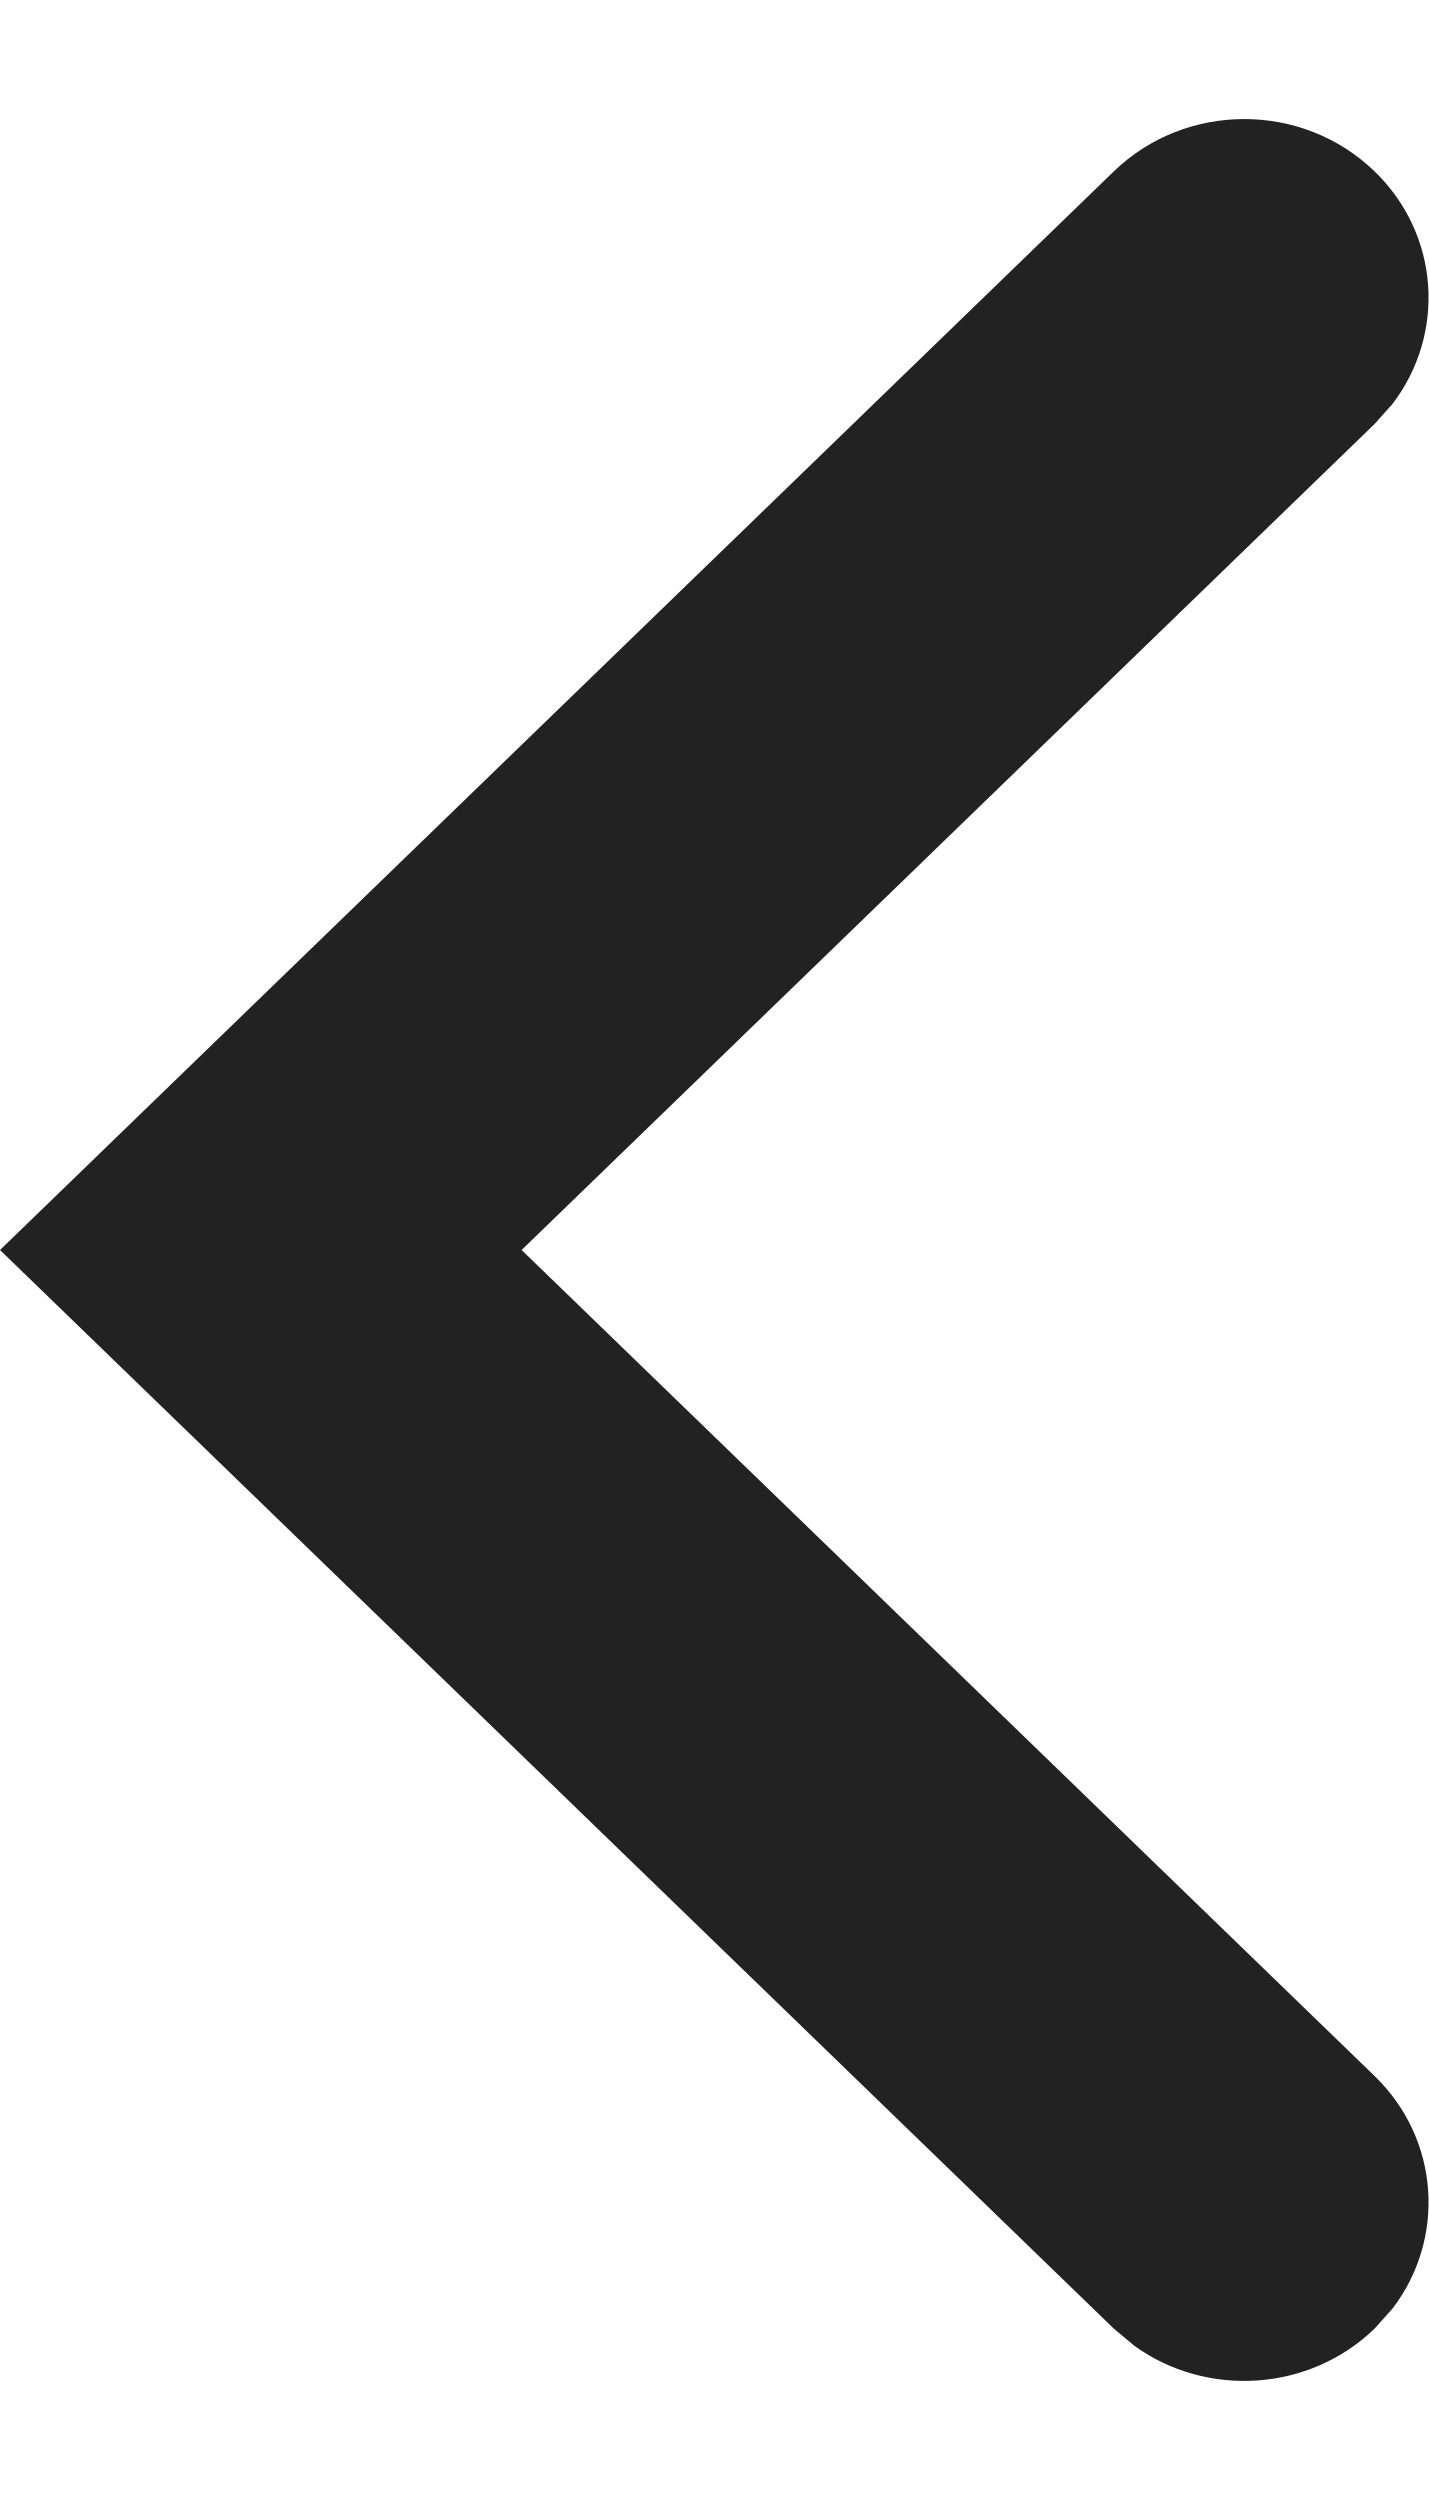
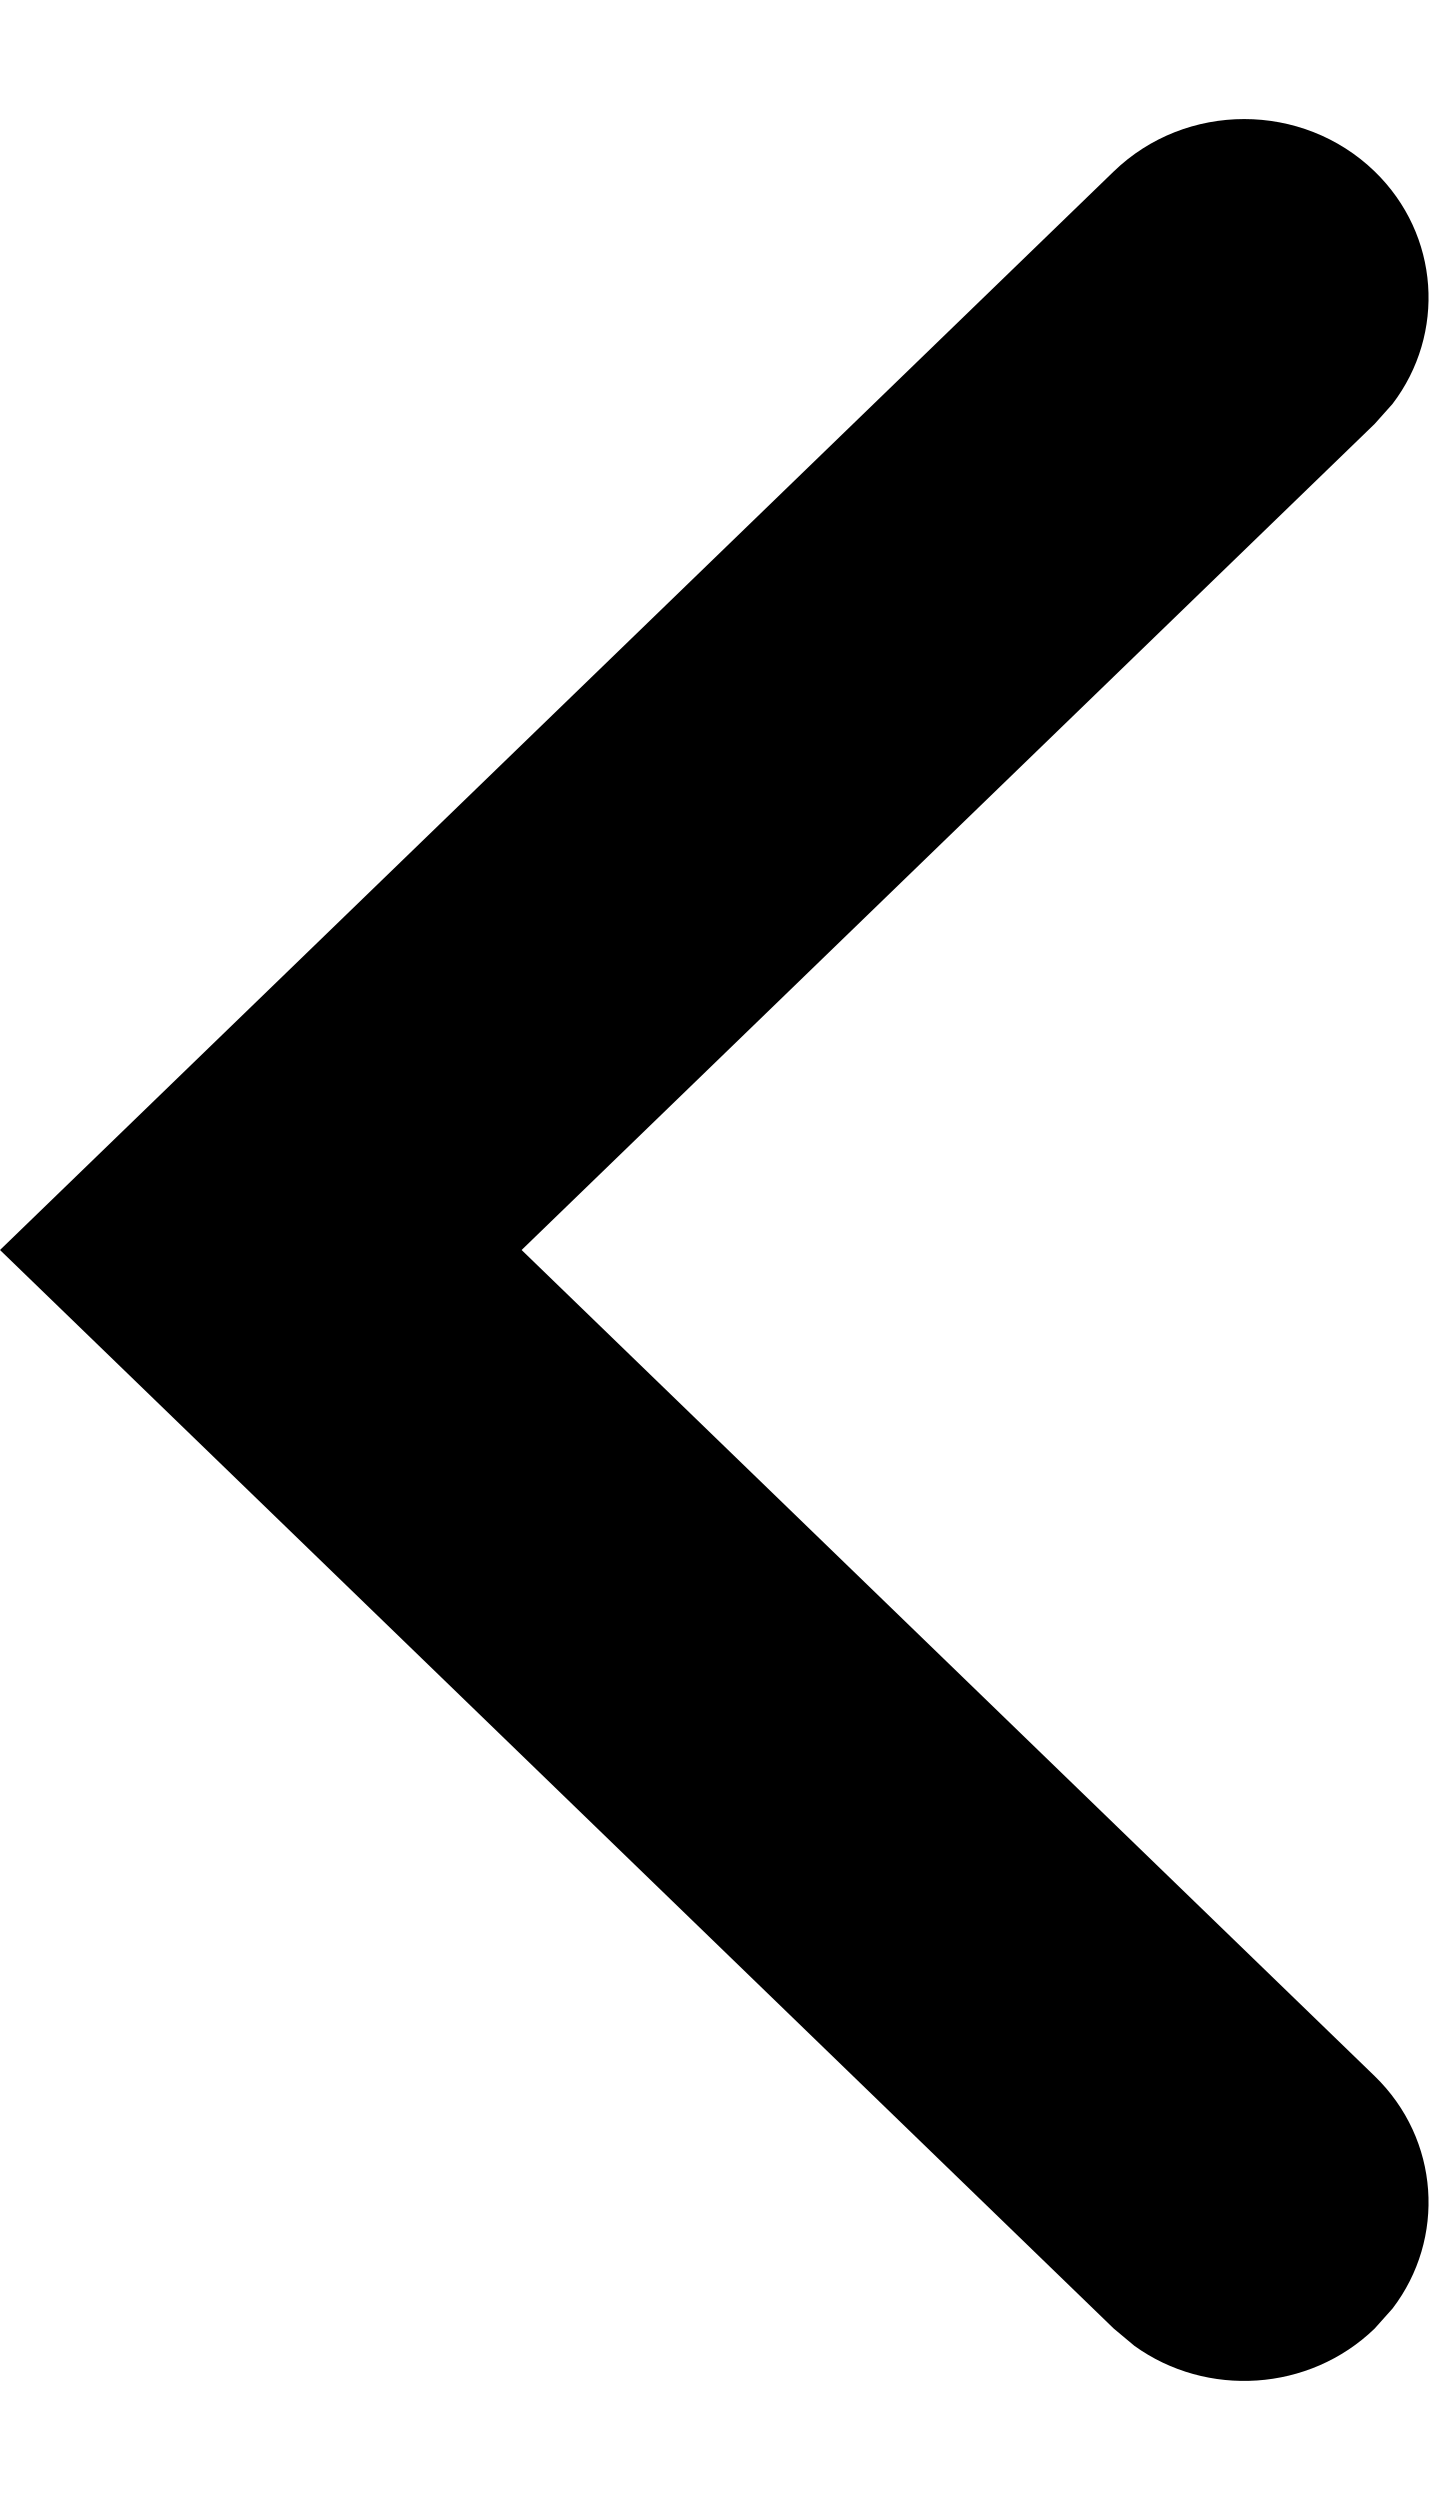
<svg xmlns="http://www.w3.org/2000/svg" width="8" height="14" viewBox="0 0 8 14" fill="none">
-   <path fill-rule="evenodd" transform="translate(8 14) rotate(-180)" clip-rule="evenodd" d="M0.302 13.04C-0.064 12.685 -0.097 12.13 0.202 11.738L0.302 11.626L5.079 7L0.302 2.374C-0.064 2.019 -0.097 1.463 0.202 1.072L0.302 0.96C0.669 0.605 1.243 0.572 1.647 0.863L1.763 0.96L8 7L1.763 13.04C1.359 13.431 0.706 13.431 0.302 13.04Z" fill="#222222" />
+   <path fill-rule="evenodd" transform="translate(8 14) rotate(-180)" clip-rule="evenodd" d="M0.302 13.04C-0.064 12.685 -0.097 12.13 0.202 11.738L0.302 11.626L5.079 7L0.302 2.374C-0.064 2.019 -0.097 1.463 0.202 1.072L0.302 0.96C0.669 0.605 1.243 0.572 1.647 0.863L1.763 0.96L8 7L1.763 13.04C1.359 13.431 0.706 13.431 0.302 13.04Z" fill="currentColor" />
</svg>
